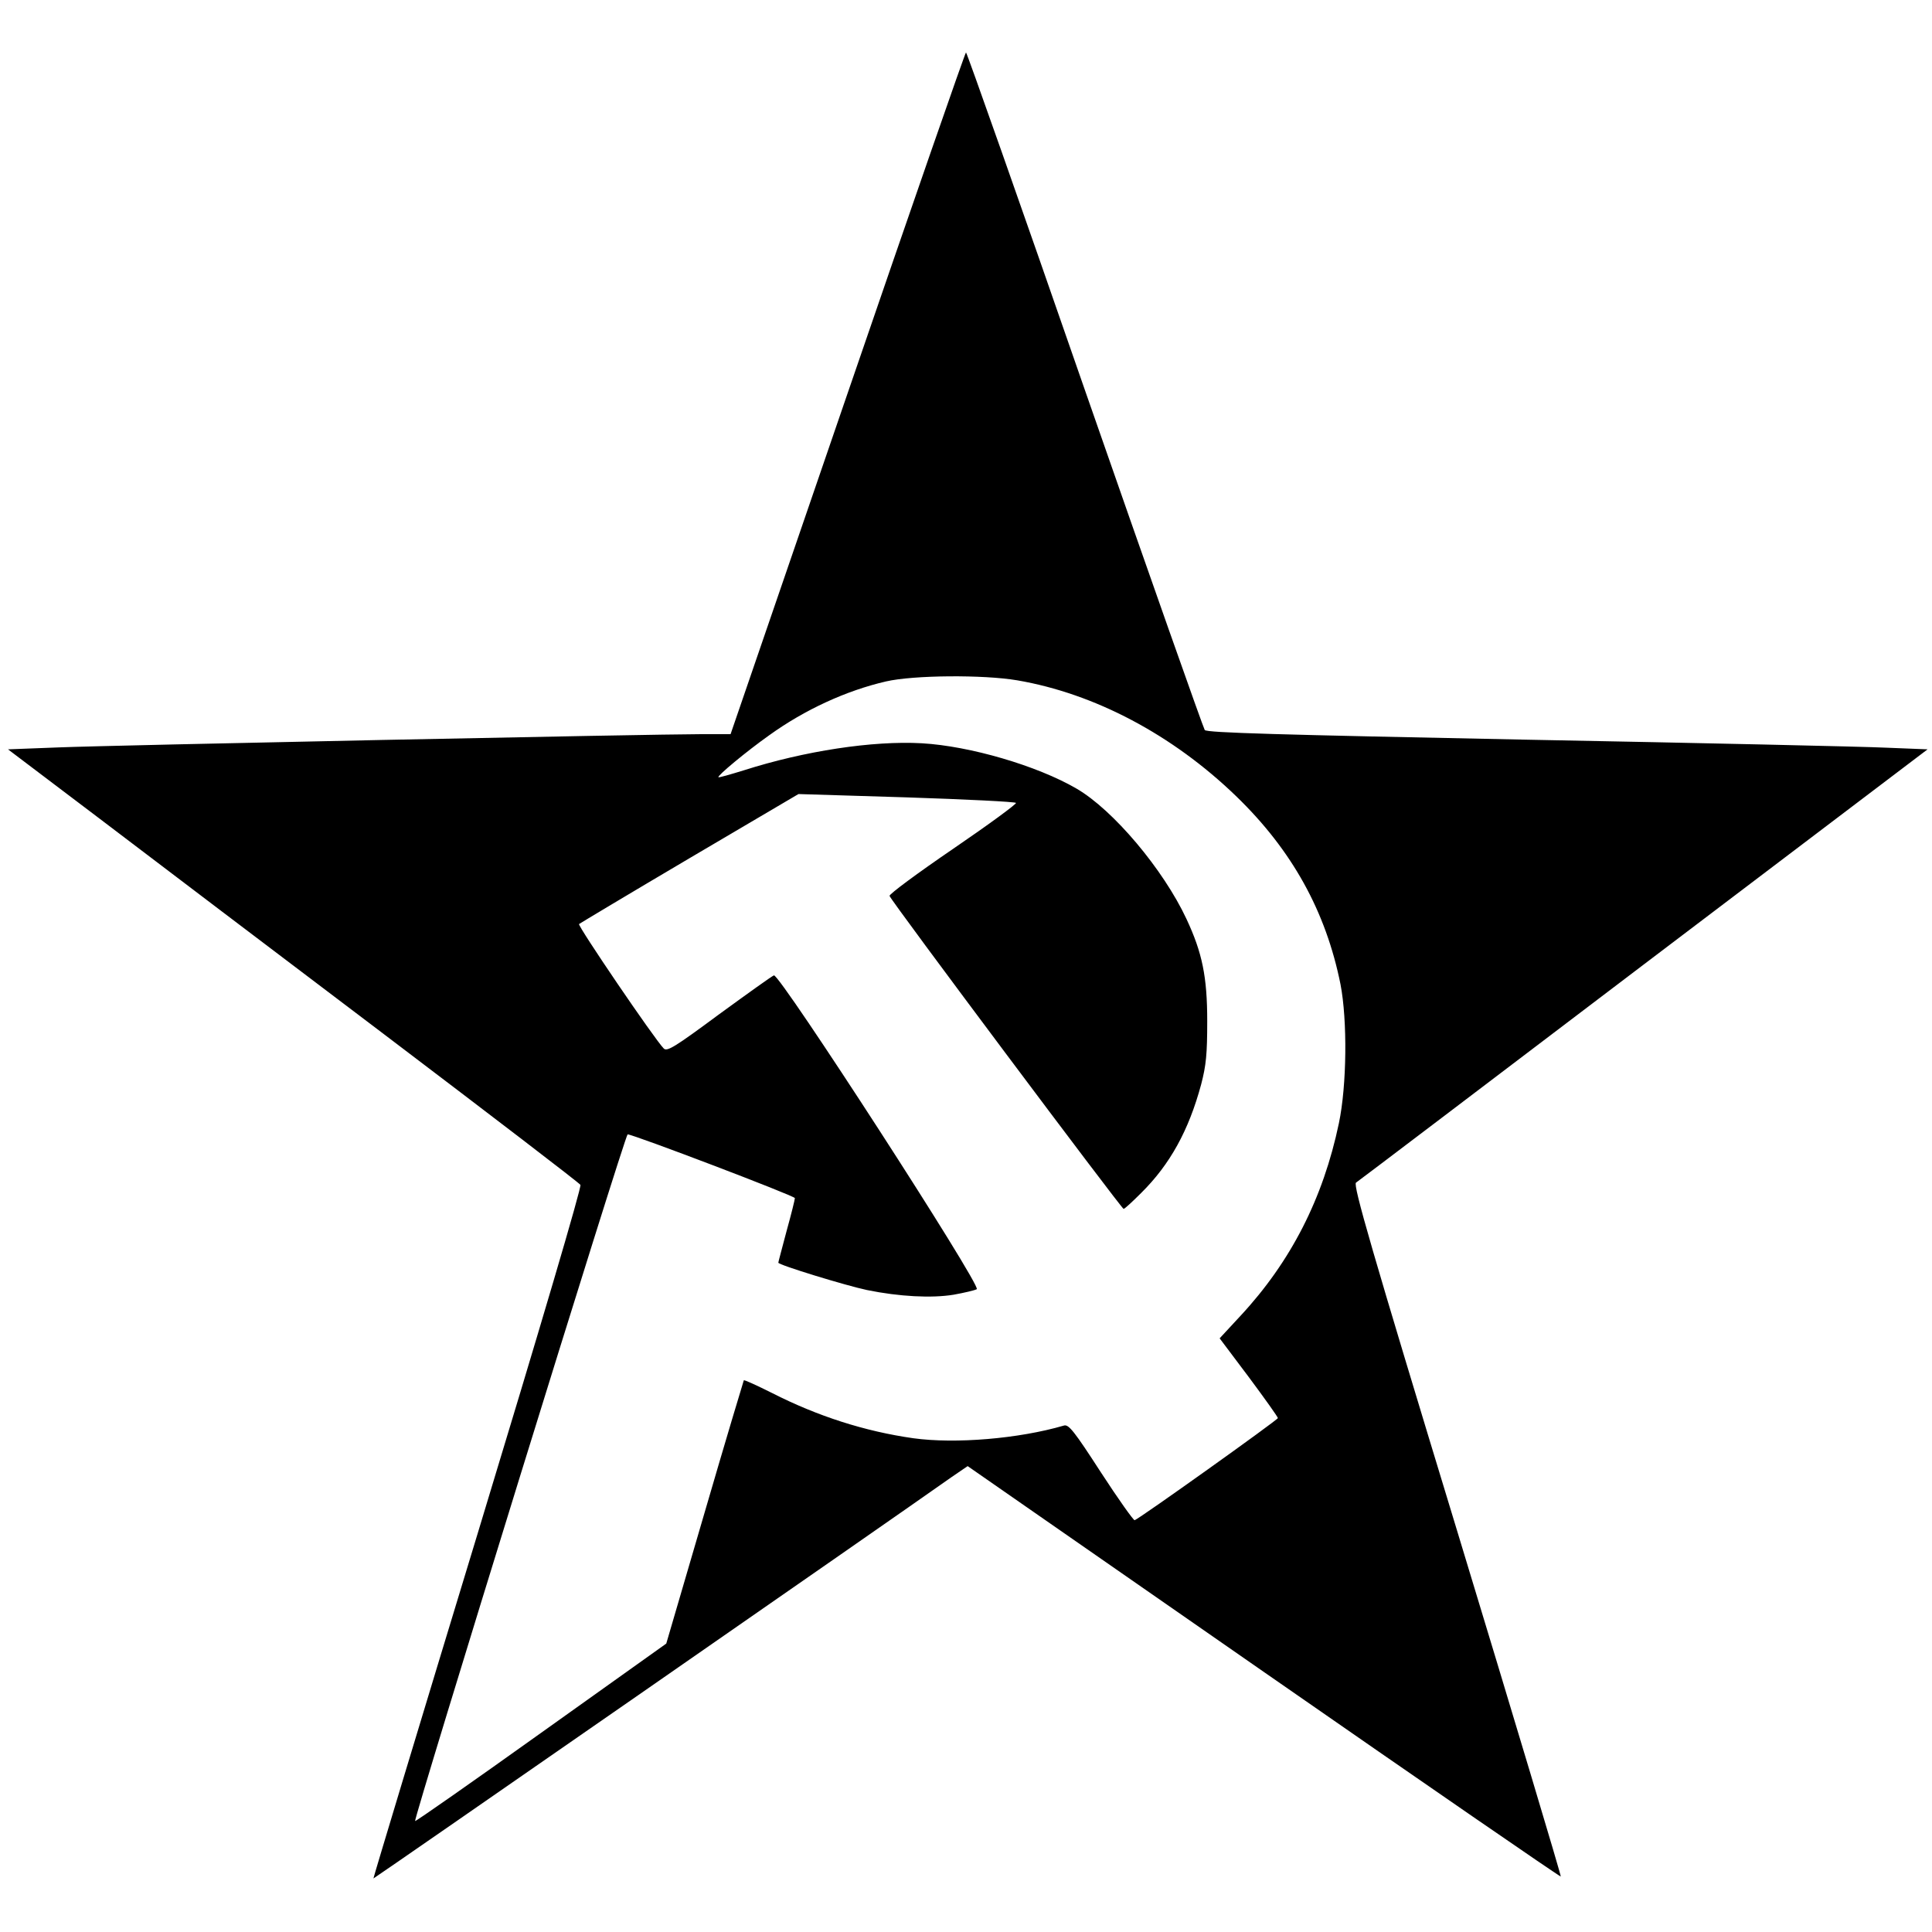
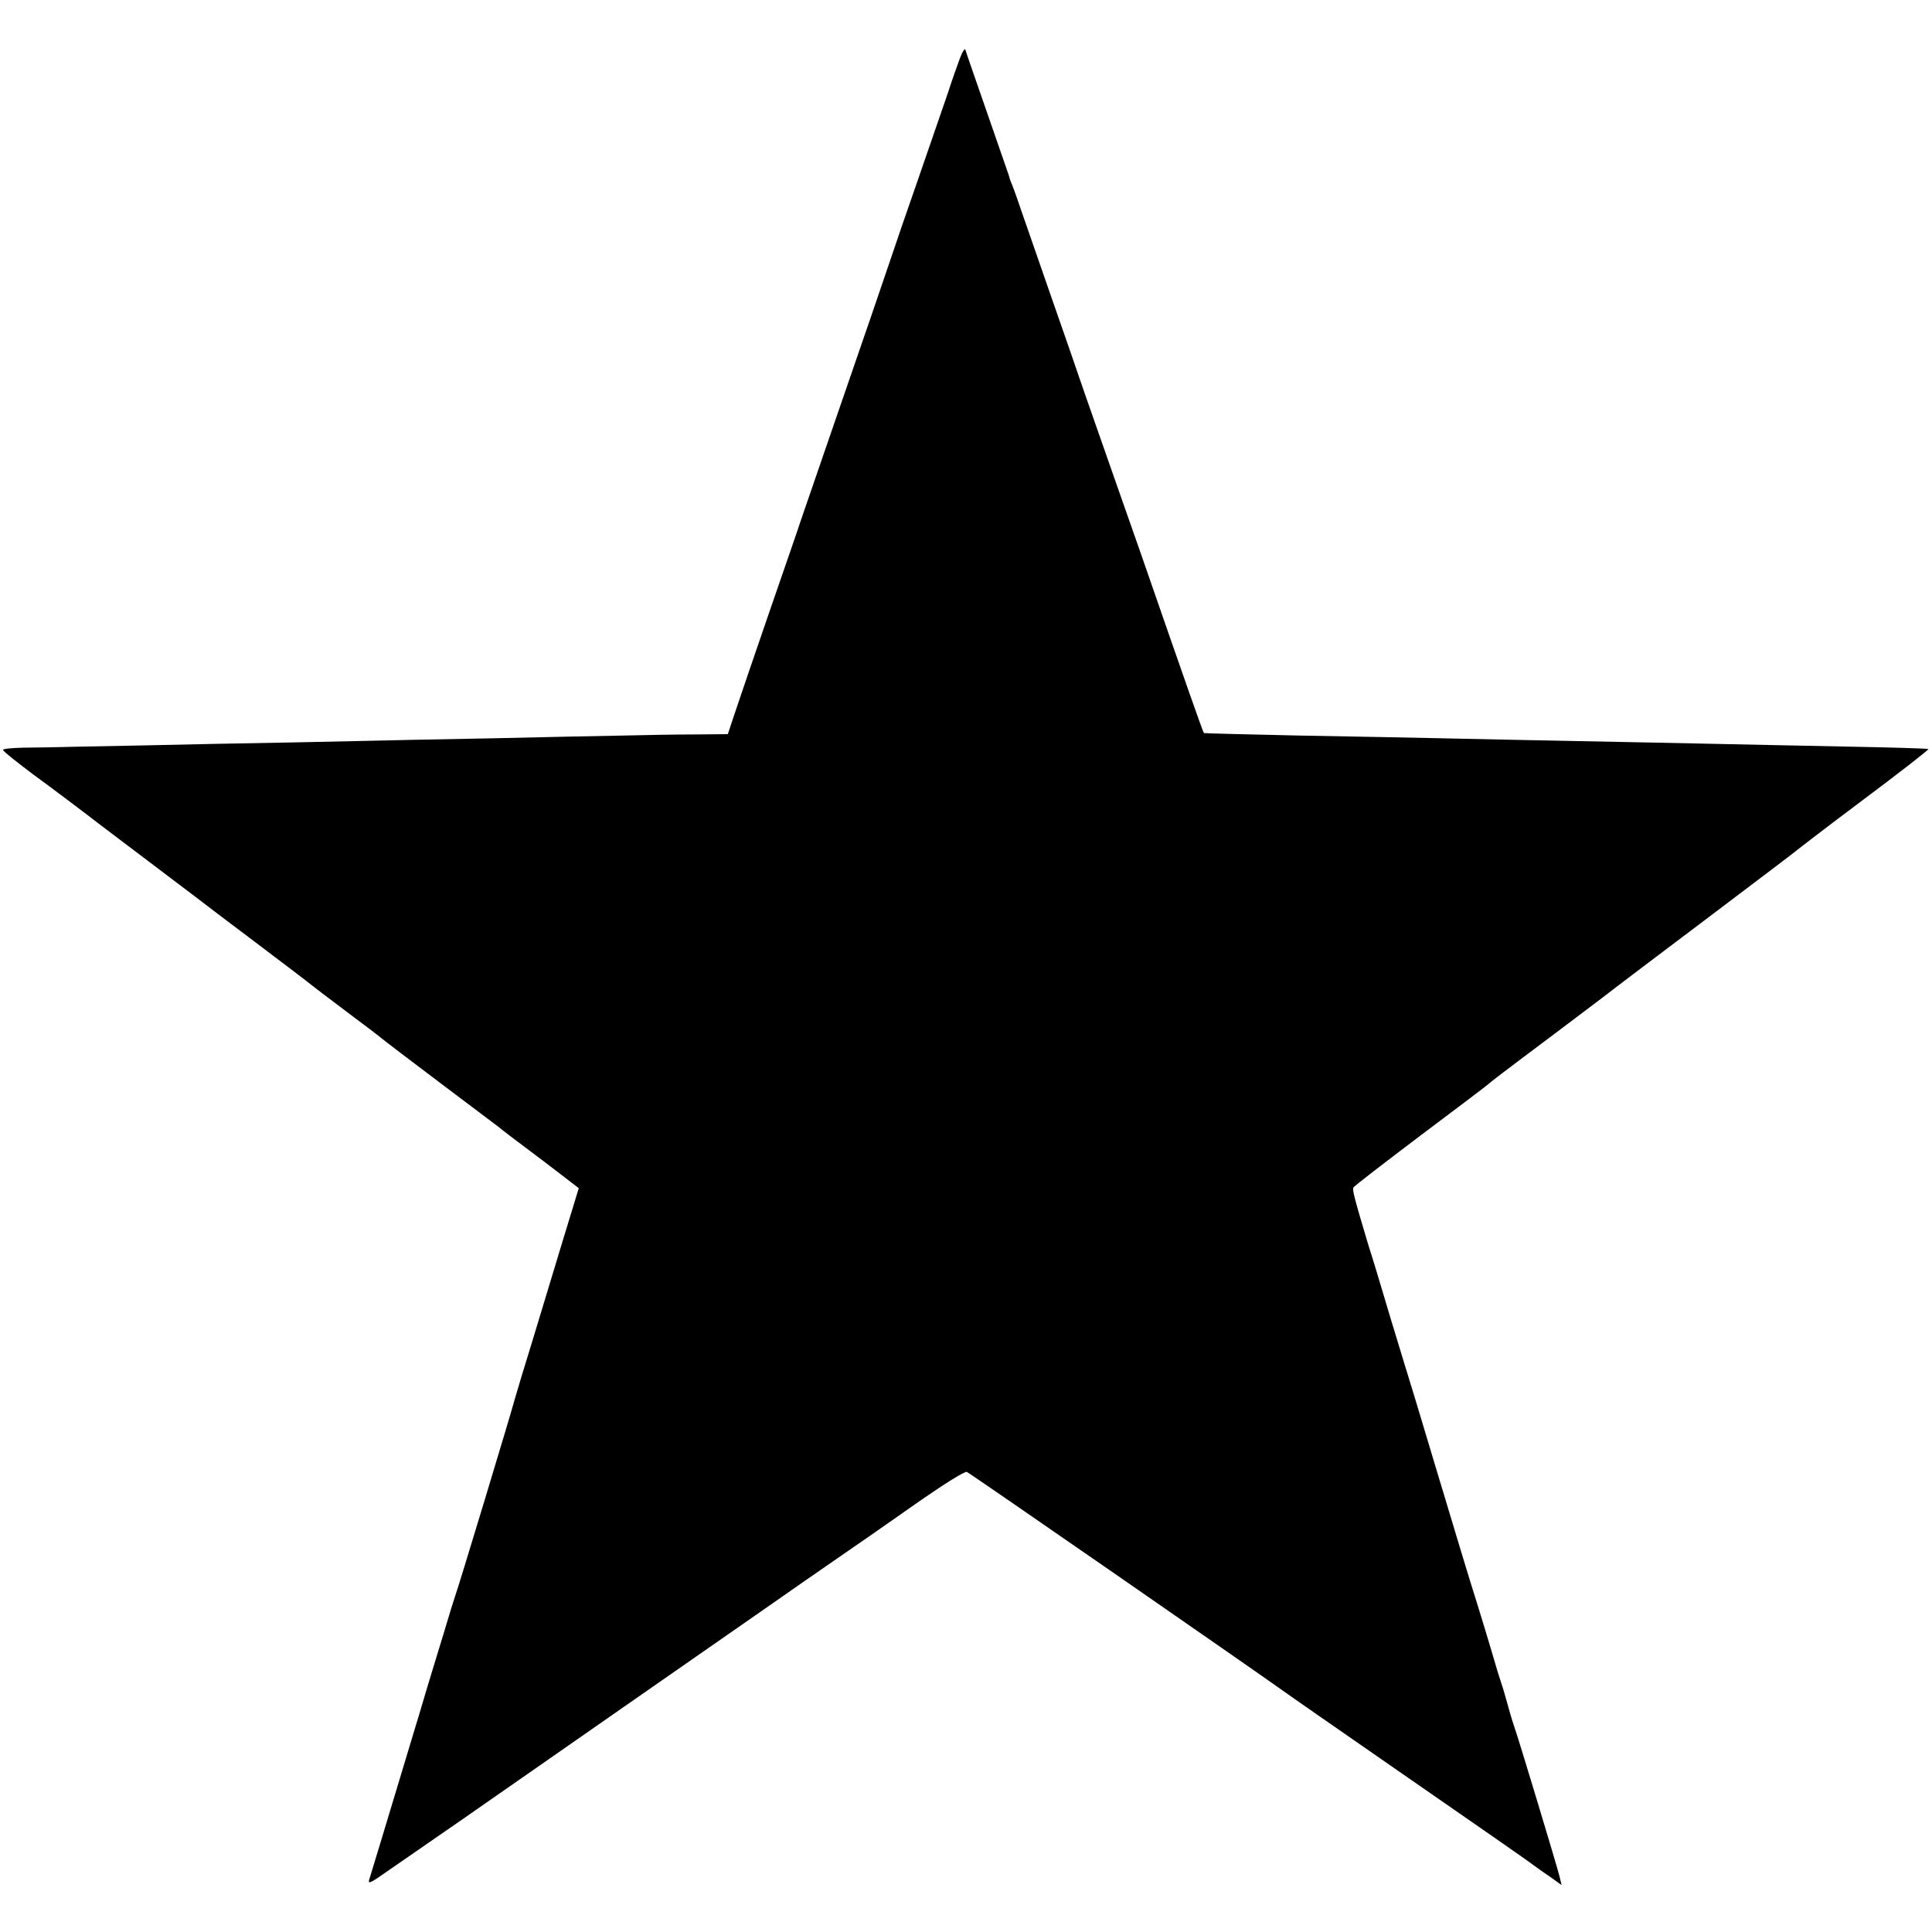
<svg xmlns="http://www.w3.org/2000/svg" version="1.0" width="700pt" height="700pt" viewBox="0 0 700 700" preserveAspectRatio="xMidYMid meet">
  <g transform="translate(0,700) scale(0.1,-0.1)" fill="#000000" stroke="none">
-     <path d="M3071 5575 l-424 -1235 -106 0 c-175 0 -2132 -40 -2329 -48 l-183 -7 333 -252 c183 -139 648 -492 1033 -783 385 -292 704 -536 708 -543 5 -7 -145 -515 -372 -1262 -209 -687 -379 -1250 -378 -1251 2 -1 1861 1289 2093 1453 l60 41 1072 -745 c590 -410 1075 -744 1077 -742 2 2 -167 566 -376 1254 -312 1025 -377 1251 -366 1260 8 5 477 361 1042 790 l1029 780 -150 6 c-82 4 -669 17 -1304 29 -899 18 -1157 25 -1165 35 -5 7 -201 562 -435 1234 -233 672 -427 1221 -430 1221 -3 0 -196 -556 -429 -1235z m615 -1040 c280 -48 562 -197 792 -419 203 -196 326 -418 379 -683 25 -130 23 -365 -6 -503 -57 -272 -174 -501 -356 -697 l-76 -82 106 -141 c58 -78 105 -144 105 -148 -1 -7 -501 -364 -519 -370 -4 -1 -59 76 -122 173 -97 150 -117 175 -134 170 -164 -48 -394 -67 -546 -46 -176 25 -347 80 -512 164 -54 27 -100 48 -102 46 -1 -2 -66 -218 -142 -479 l-139 -475 -453 -323 c-249 -178 -455 -322 -457 -320 -6 7 761 2488 770 2488 20 0 606 -223 606 -231 0 -5 -13 -58 -30 -119 -16 -61 -30 -112 -30 -115 0 -8 245 -83 321 -99 117 -24 235 -30 314 -17 39 7 77 16 84 20 18 12 -715 1145 -735 1137 -8 -3 -97 -67 -200 -142 -158 -117 -187 -135 -199 -123 -33 33 -313 445 -307 451 4 3 184 111 401 239 l394 232 391 -12 c215 -7 394 -16 397 -20 4 -3 -98 -78 -227 -166 -129 -88 -233 -165 -231 -171 3 -15 840 -1133 848 -1134 4 0 32 26 64 58 104 103 172 226 217 393 18 69 22 110 22 229 0 161 -18 248 -75 370 -84 180 -266 396 -399 473 -143 83 -386 154 -560 164 -178 10 -426 -28 -645 -98 -49 -15 -90 -27 -92 -25 -5 5 102 94 184 152 129 93 280 162 423 195 99 23 353 25 476 4z" />
+     <path d="M3478 6789 c-9 -24 -29 -80 -43 -124 -15 -44 -63 -183 -107 -310 -44 -126 -86 -248 -93 -270 -18 -54 -113 -332 -230 -670 -53 -154 -100 -291 -105 -305 -4 -14 -54 -158 -110 -320 -56 -162 -113 -330 -127 -372 l-26 -78 -116 -1 c-64 0 -181 -2 -261 -4 -80 -1 -293 -6 -475 -10 -181 -3 -403 -8 -492 -10 -90 -2 -317 -7 -505 -10 -189 -4 -408 -9 -488 -10 -80 -2 -178 -4 -217 -4 -40 -1 -73 -4 -72 -8 0 -5 51 -45 112 -91 62 -45 167 -124 233 -175 144 -109 164 -124 263 -199 42 -32 81 -61 86 -65 6 -5 102 -78 215 -163 113 -85 207 -157 210 -160 3 -3 59 -45 125 -95 66 -49 122 -92 125 -95 3 -3 97 -75 210 -160 113 -85 210 -158 215 -162 10 -9 92 -71 155 -118 18 -14 57 -43 85 -65 l52 -40 -58 -190 c-31 -104 -81 -266 -109 -360 -29 -93 -58 -190 -65 -215 -18 -66 -204 -681 -215 -710 -5 -14 -23 -72 -40 -130 -18 -58 -45 -148 -61 -200 -15 -52 -44 -147 -63 -210 -89 -296 -138 -457 -146 -483 -9 -26 -5 -25 69 27 225 155 351 243 391 271 25 17 225 157 445 310 220 153 441 307 490 341 50 35 133 93 185 129 52 36 136 94 185 128 50 34 156 109 238 166 81 56 153 101 160 98 9 -3 1015 -700 1140 -789 9 -7 216 -151 460 -320 243 -168 447 -310 452 -315 6 -4 31 -23 57 -40 l46 -33 -8 33 c-9 37 -146 490 -159 527 -5 14 -17 52 -26 85 -9 33 -20 71 -25 85 -5 14 -21 66 -35 115 -15 50 -37 124 -50 165 -39 124 -59 191 -155 510 -50 168 -102 339 -115 380 -20 65 -67 220 -95 315 -5 17 -20 66 -34 110 -51 171 -57 195 -52 203 3 5 112 89 243 188 131 98 240 181 243 184 7 7 63 50 250 190 194 146 177 134 215 163 17 13 170 129 340 257 171 129 312 236 315 239 3 3 112 87 243 185 131 98 236 180 234 182 -1 2 -135 6 -297 9 -162 3 -380 8 -485 10 -104 2 -327 7 -495 10 -168 3 -386 8 -485 10 -99 2 -333 7 -520 10 -187 4 -341 8 -343 9 -4 5 -60 164 -227 646 -24 69 -69 197 -100 285 -31 88 -78 223 -105 300 -26 77 -85 246 -130 375 -45 129 -93 267 -106 305 -13 39 -27 77 -31 85 -3 8 -7 20 -8 25 -2 6 -37 107 -78 225 -41 118 -77 221 -79 229 -2 8 -11 -6 -20 -30z" />
  </g>
</svg>
